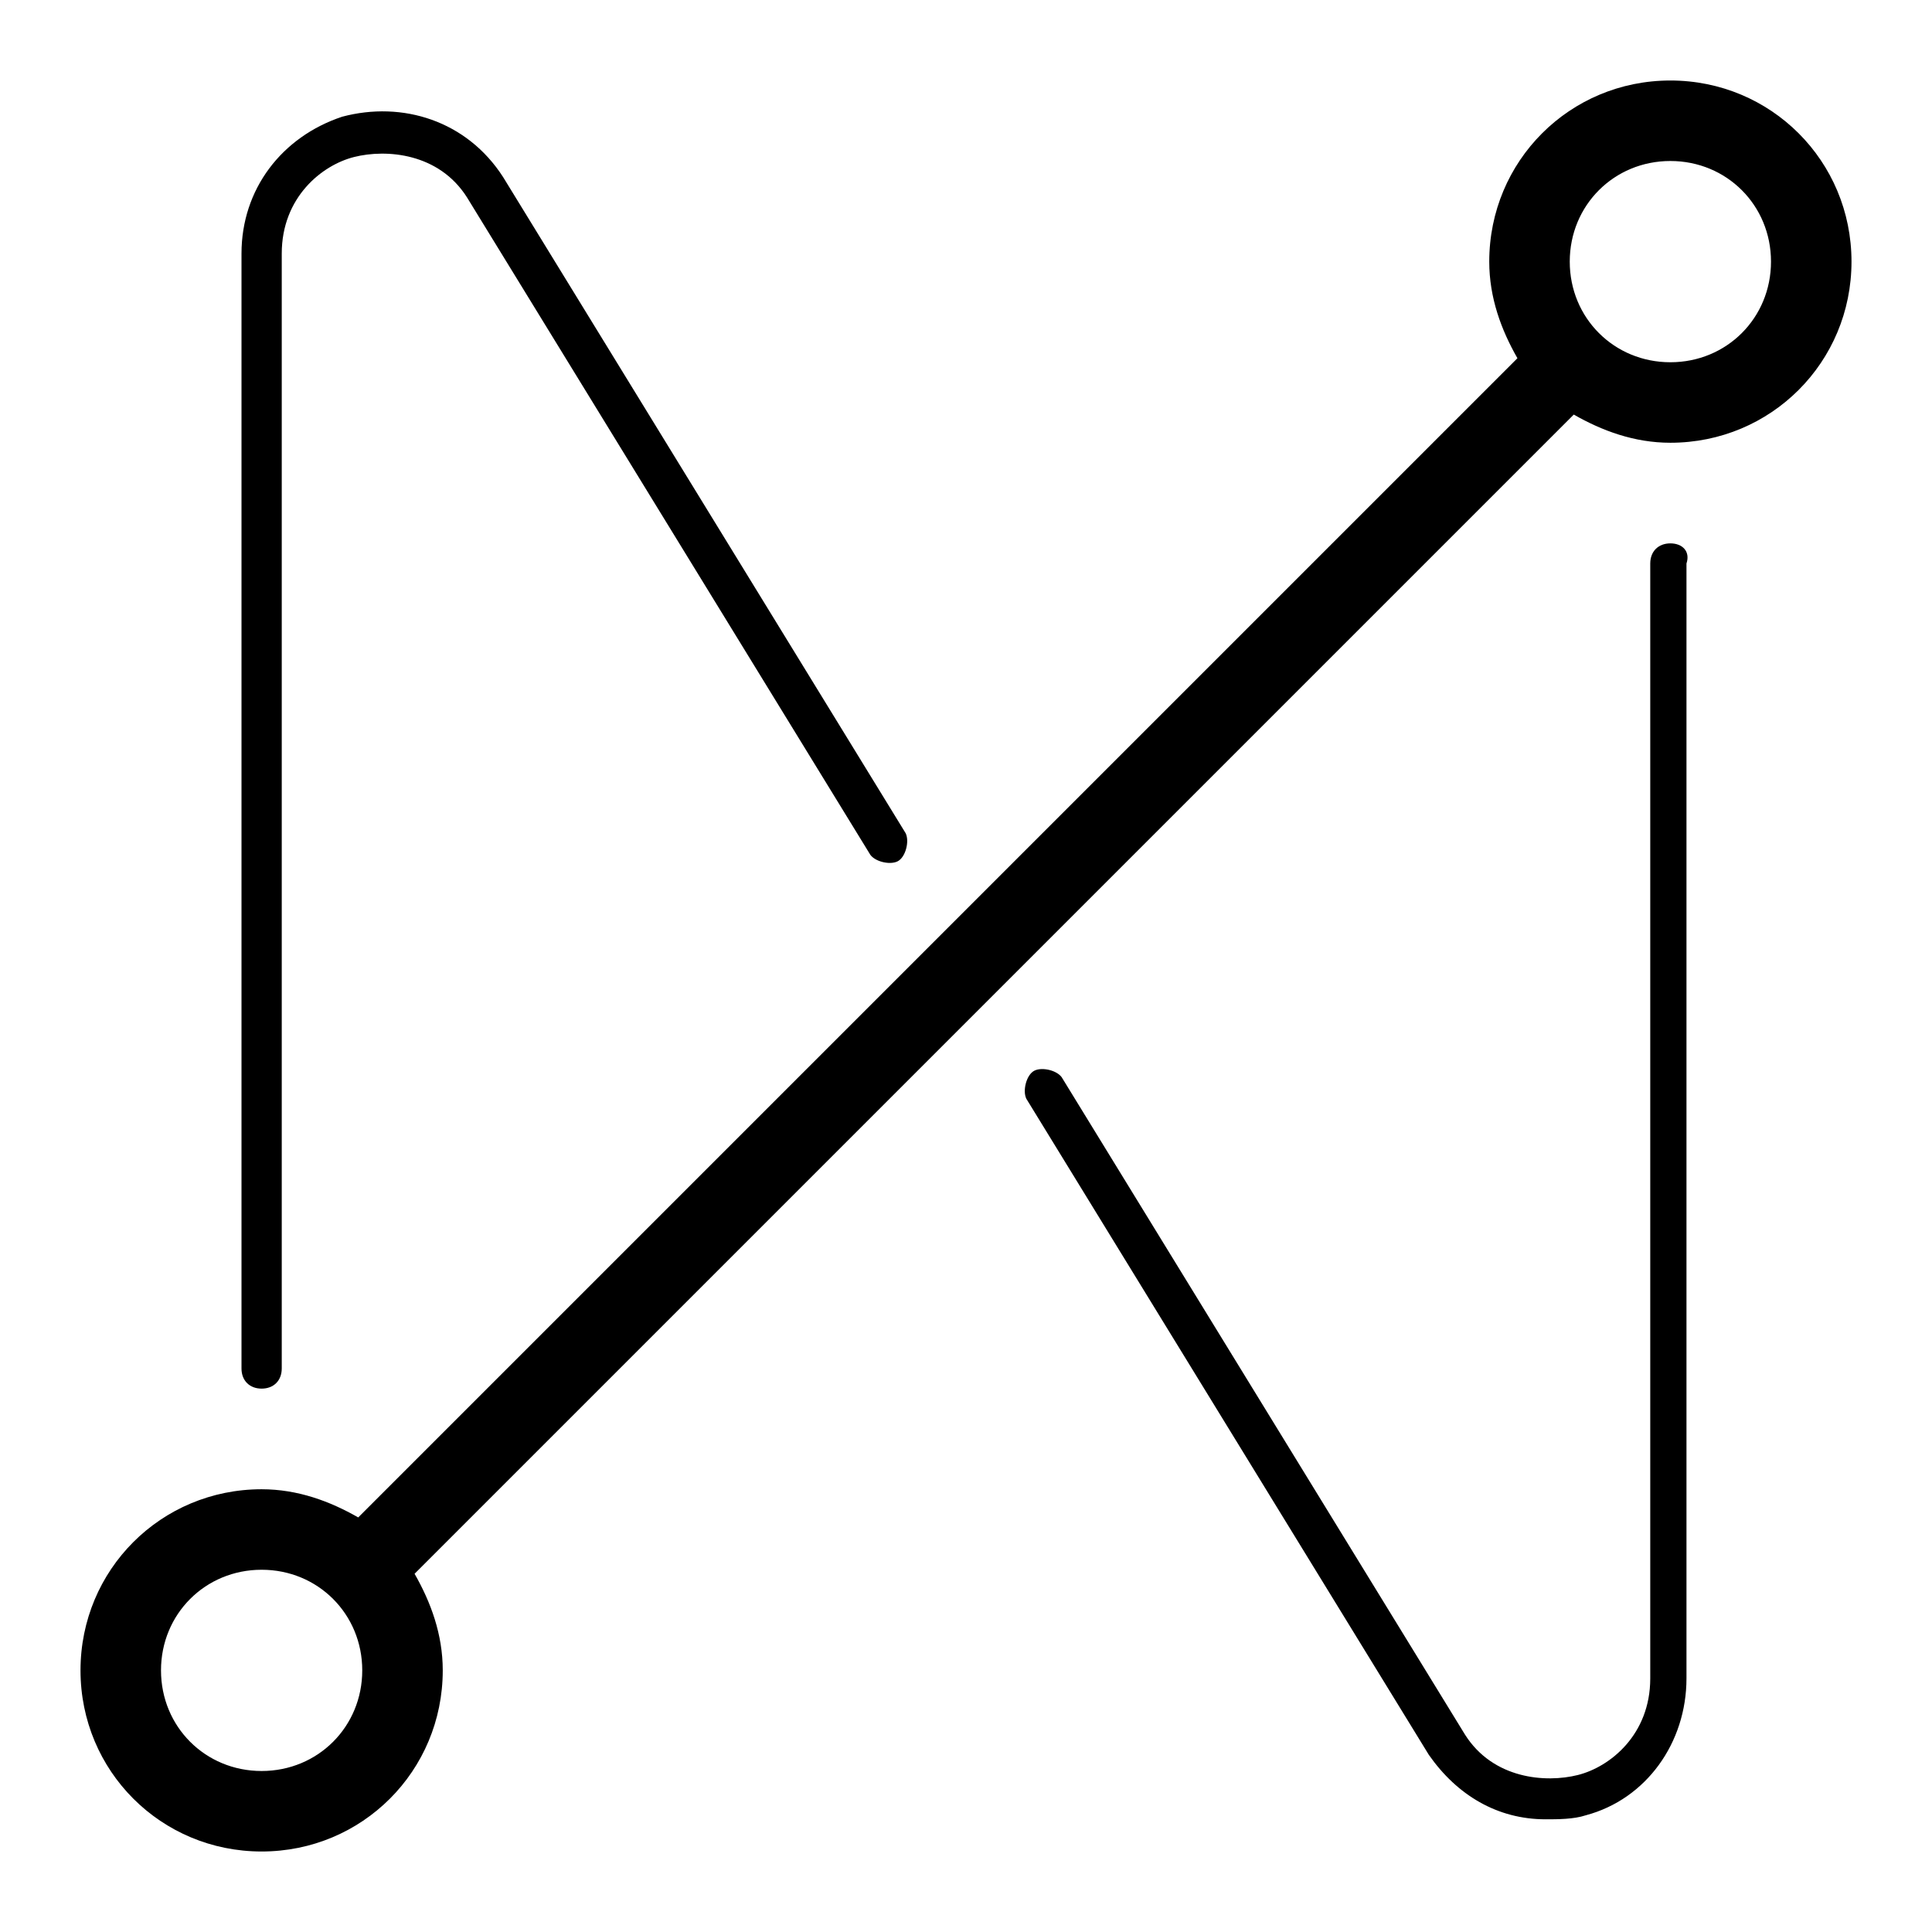
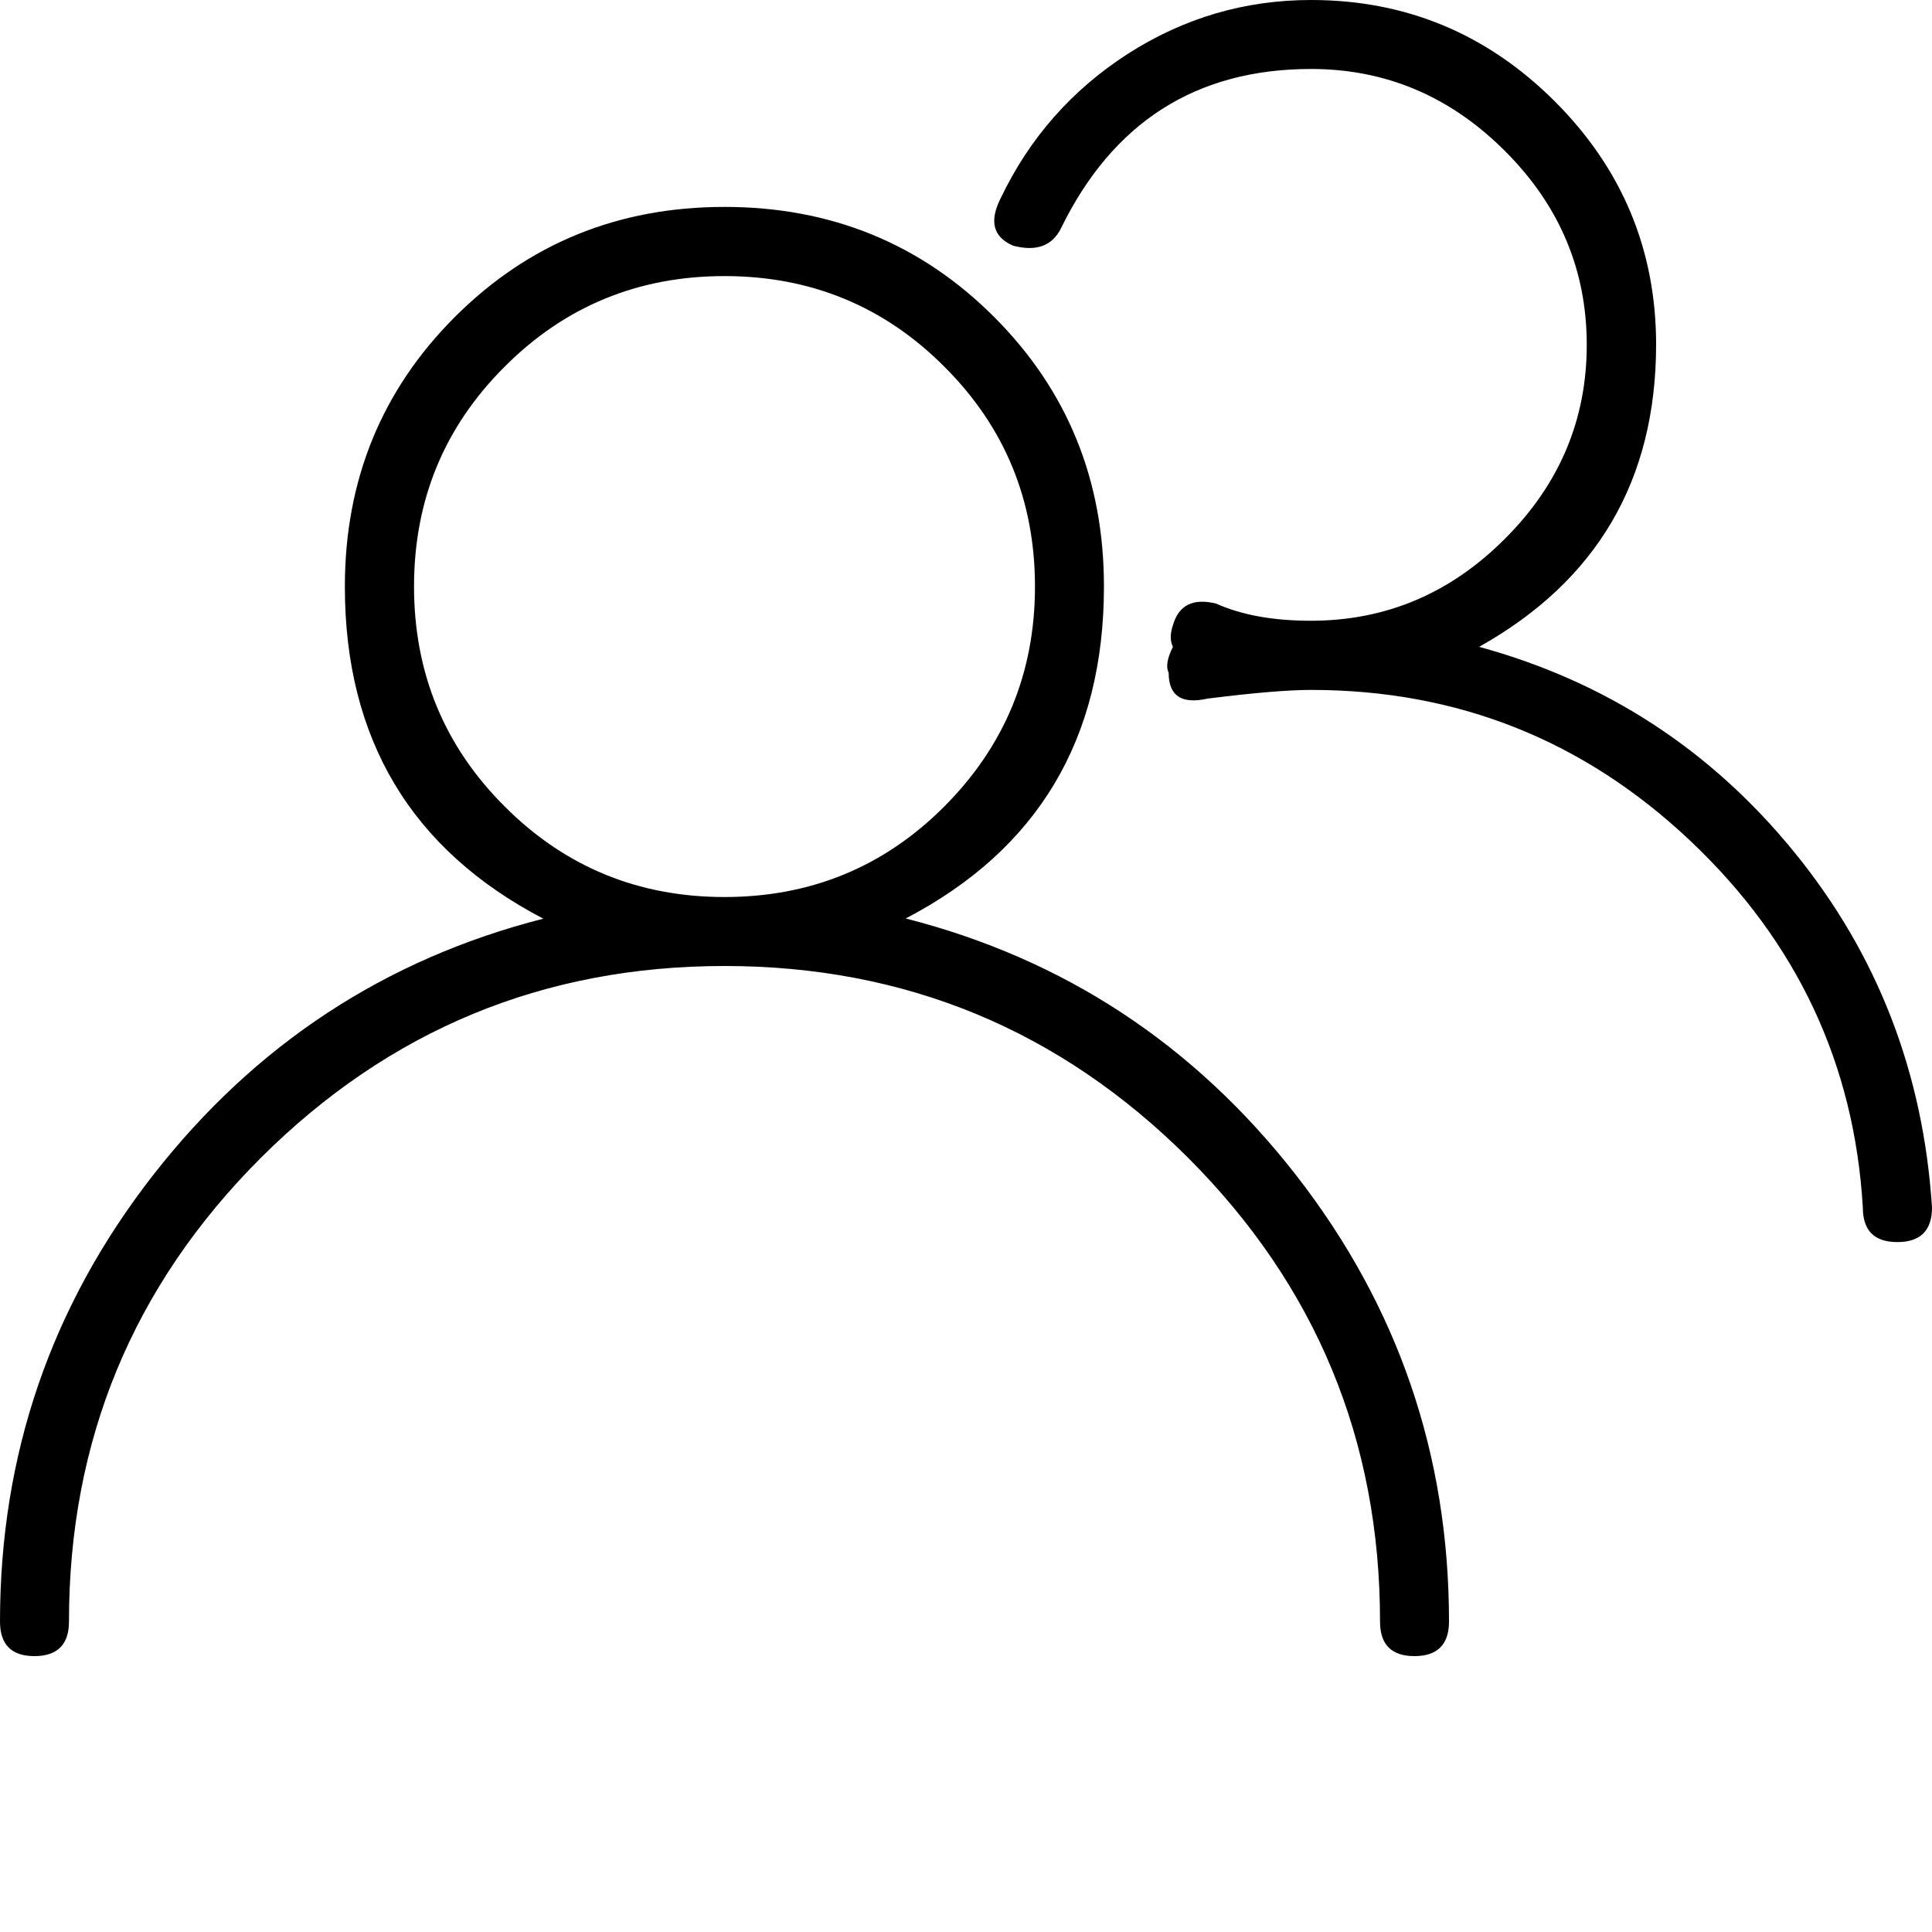
- <svg xmlns="http://www.w3.org/2000/svg" version="1.1" id="图层_1" x="0px" y="0px" viewBox="0 0 48 48" style="enable-background:new 0 0 48 48;" xml:space="preserve">
-   <style type="text/css">
- 	.st0{fill:#060001;}
- 	.st1{fill:#040000;}
- 	.st2{fill:none;stroke:#000000;stroke-miterlimit:10;}
- 	.st3{fill:#221815;}
- 	.st4{fill:#080102;}
- 	.st5{fill:none;stroke:#000000;stroke-width:2;stroke-linecap:round;stroke-linejoin:round;stroke-miterlimit:10;}
- 	.st6{fill:#070001;}
- </style>
-   <path d="M41.5,13.5c-0.3,0-0.5,0.2-0.5,0.5v27.7c0,1.4-1,2.2-1.8,2.4s-2.1,0.1-2.8-1l-10-16.3c-0.1-0.2-0.5-0.3-0.7-0.2  c-0.2,0.1-0.3,0.5-0.2,0.7l10,16.3c0.7,1,1.7,1.6,2.9,1.6c0.3,0,0.7,0,1-0.1c1.5-0.4,2.5-1.8,2.5-3.4V14  C42,13.7,41.8,13.5,41.5,13.5z M6.5,34.5C6.8,34.5,7,34.3,7,34V6.3c0-1.4,1-2.2,1.8-2.4c0.8-0.2,2.1-0.1,2.8,1l10,16.3  c0.1,0.2,0.5,0.3,0.7,0.2c0.2-0.1,0.3-0.5,0.2-0.7l-10-16.3C11.6,3,10,2.5,8.5,2.9C7,3.4,6,4.7,6,6.3V34C6,34.3,6.2,34.5,6.5,34.5z   M41.5,2C39,2,37,4,37,6.5c0,0.9,0.3,1.7,0.7,2.4L8.9,37.7C8.2,37.3,7.4,37,6.5,37C4,37,2,39,2,41.5S4,46,6.5,46s4.5-2,4.5-4.5  c0-0.9-0.3-1.7-0.7-2.4l28.8-28.8c0.7,0.4,1.5,0.7,2.4,0.7C44,11,46,9,46,6.5S44,2,41.5,2z M6.5,44C5.1,44,4,42.9,4,41.5  S5.1,39,6.5,39S9,40.1,9,41.5S7.9,44,6.5,44z M41.5,9C40.1,9,39,7.9,39,6.5S40.1,4,41.5,4S44,5.1,44,6.5S42.9,9,41.5,9z" />
+ <svg xmlns="http://www.w3.org/2000/svg" t="1525246114589" class="icon" style="" viewBox="0 0 1024 1024" version="1.1" p-id="7276" width="200" height="200">
+   <defs>
+     <style type="text/css" />
+   </defs>
+   <path d="M480.051 486.81c83.763 21.402 152.781 66.662 206.848 135.987C740.966 692.224 768 771.072 768 859.443c0 12.186-6.144 18.33-18.33 18.33S731.443 871.629 731.443 859.443c0-96.051-33.894-177.869-101.683-245.76C561.869 545.997 480.051 512 384 512c-96.051 0-177.869 33.997-245.76 101.683-67.789 67.789-101.683 149.709-101.683 245.76 0 12.186-6.144 18.33-18.33 18.33S0 871.629 0 859.443C0 771.072 27.034 692.224 81.101 622.899c54.067-69.325 123.085-114.586 206.848-135.987-70.042-36.557-105.165-95.232-105.165-176.026 0-56.32 19.456-104.038 58.266-142.848C279.962 129.126 327.578 109.67 384 109.67c56.422 0 104.038 19.456 142.848 58.266 38.912 38.912 58.266 86.528 58.266 142.848C585.114 391.68 550.093 450.253 480.051 486.81zM267.469 427.418C299.418 459.469 338.33 475.443 384 475.443c45.67 0 84.582-15.974 116.531-48.026 31.949-32.051 48.026-70.861 48.026-116.531 0-45.67-15.974-84.582-48.026-116.531C468.582 162.304 429.67 146.33 384 146.33c-45.67 0-84.582 15.974-116.531 48.026C235.418 226.304 219.443 265.114 219.443 310.886 219.443 356.557 235.418 395.469 267.469 427.418zM783.974 342.835c67.072 18.33 122.675 54.477 166.81 108.544C995.021 505.549 1019.392 568.422 1024 640c0 12.186-6.144 18.33-18.33 18.33-12.186 0-18.33-6.042-18.33-18.33C982.835 563.814 952.422 499.098 896 445.747 839.578 392.397 772.608 365.67 694.886 365.67c-12.186 0-30.515 1.536-54.886 4.608-13.722 3.072-20.582-1.434-20.582-13.722-1.536-3.072-0.819-7.578 2.253-13.722-1.536-3.072-1.536-6.861 0-11.469 3.072-10.65 10.65-14.438 22.835-11.469 13.722 6.144 30.515 9.114 50.278 9.114 39.629 0 73.933-14.438 102.81-43.418 28.979-28.877 43.418-63.181 43.418-102.81 0-39.629-14.438-73.933-43.418-102.81C768.717 51.098 734.515 36.557 694.886 36.557c-60.928 0-105.165 28.262-132.608 84.582-4.608 9.114-12.902 12.288-25.19 9.114C526.438 125.747 524.186 117.35 530.33 105.165c15.258-31.949 37.683-57.446 67.379-76.595C627.405 9.523 659.763 0 694.886 0c50.278 0 93.286 17.92 129.126 53.658 35.84 35.84 53.76 78.848 53.76 129.126C877.67 254.566 846.438 307.814 783.974 342.835z" p-id="7277" />
</svg>
